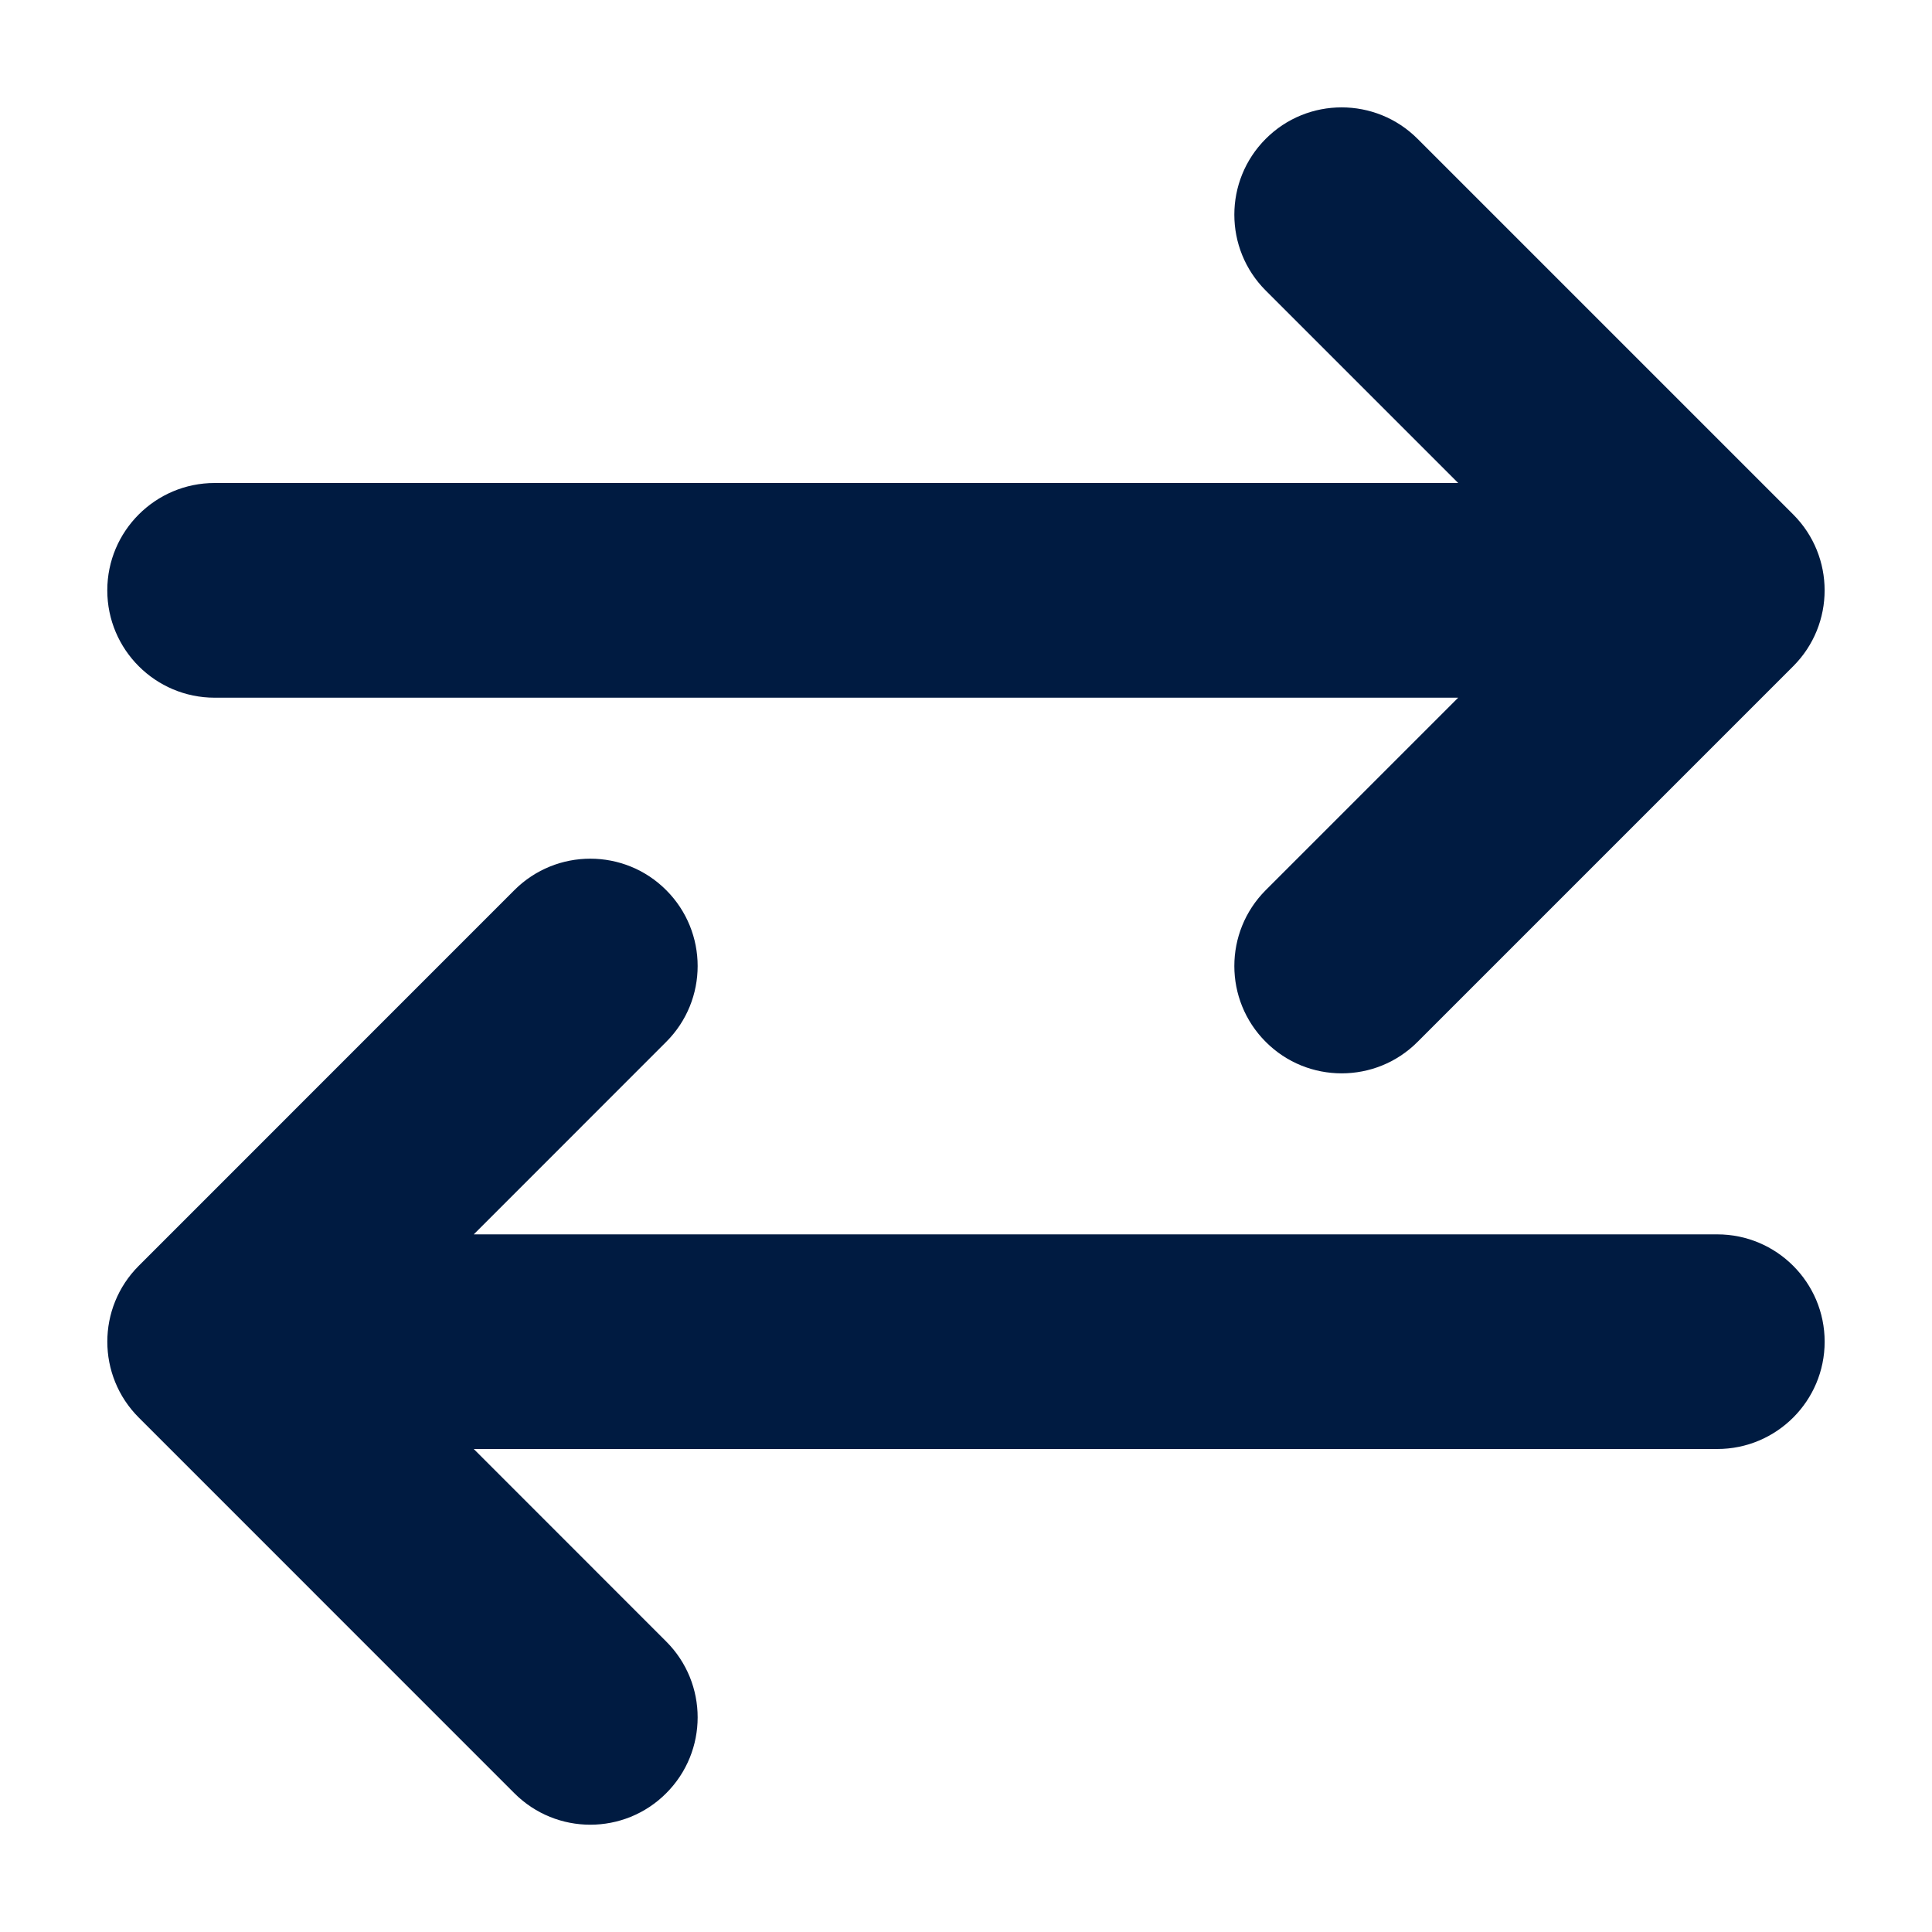
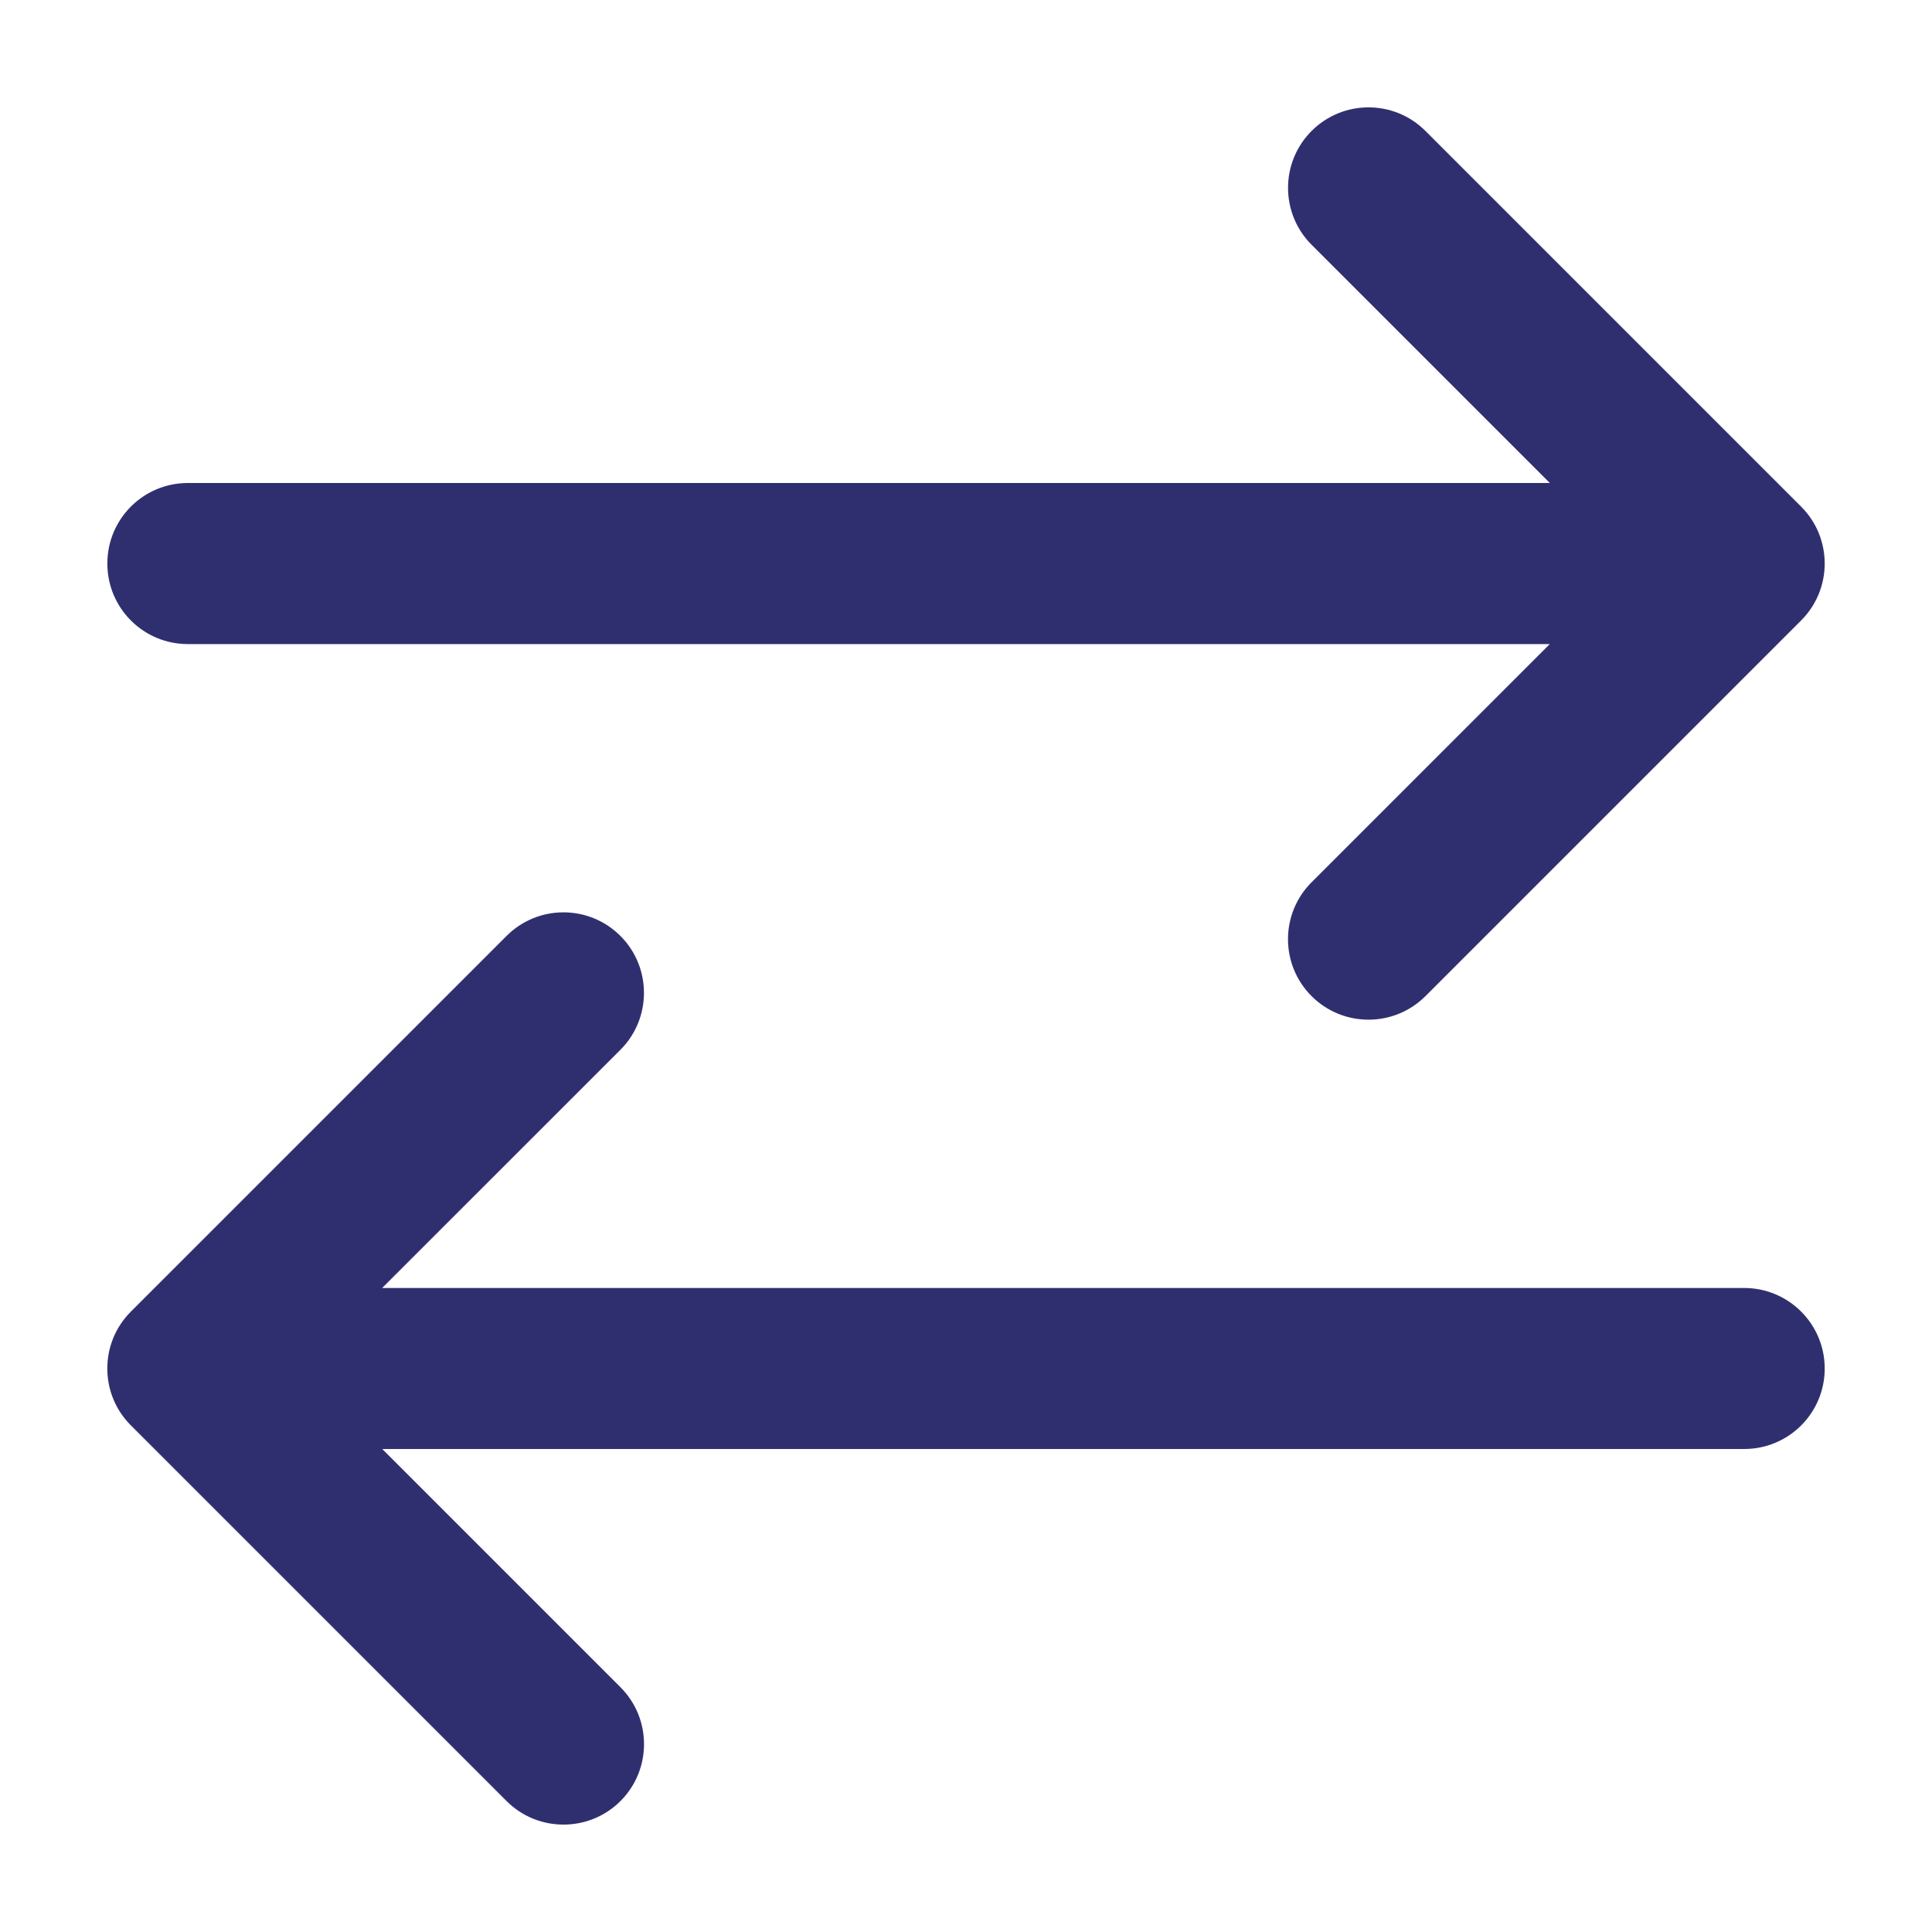
<svg xmlns="http://www.w3.org/2000/svg" width="32" height="32" viewBox="0 0 32 32" fill="none">
-   <path d="M1.777 9.778C1.777 8.797 2.574 8 3.555 8H24.152L20.965 4.813C20.271 4.119 20.271 2.993 20.965 2.299C21.658 1.605 22.785 1.605 23.479 2.299L29.701 8.521C30.395 9.215 30.395 10.341 29.701 11.035L23.479 17.257C23.132 17.605 22.677 17.778 22.222 17.778C21.767 17.778 21.312 17.605 20.965 17.257C20.271 16.563 20.271 15.438 20.965 14.743L24.152 11.556H3.555C2.574 11.556 1.777 10.759 1.777 9.778ZM28.444 20.445H7.847L11.034 17.257C11.729 16.563 11.729 15.438 11.034 14.743C10.341 14.049 9.214 14.049 8.52 14.743L2.298 20.966C1.604 21.66 1.604 22.785 2.298 23.479L8.52 29.702C8.867 30.049 9.322 30.223 9.777 30.223C10.232 30.223 10.688 30.049 11.034 29.702C11.729 29.007 11.729 27.882 11.034 27.188L7.847 24H28.444C29.425 24 30.222 23.204 30.222 22.223C30.222 21.241 29.425 20.445 28.444 20.445Z" fill="#001B41" />
+   <path d="M1.778 9.333C1.778 8.597 2.374 8 3.111 8H25.67L21.724 4.054C21.204 3.534 21.204 2.689 21.724 2.169C22.245 1.648 23.089 1.648 23.61 2.169L29.832 8.391C30.353 8.911 30.353 9.757 29.832 10.277L23.61 16.499C23.349 16.759 23.008 16.889 22.667 16.889C22.325 16.889 21.984 16.759 21.724 16.499C21.203 15.979 21.203 15.133 21.724 14.613L25.669 10.668H3.111C2.374 10.668 1.778 10.071 1.778 9.334V9.333ZM28.889 21.333H6.33L10.276 17.388C10.796 16.868 10.796 16.022 10.276 15.502C9.755 14.981 8.911 14.981 8.39 15.502L2.168 21.724C1.647 22.244 1.647 23.089 2.168 23.609L8.39 29.831C8.651 30.092 8.992 30.221 9.333 30.221C9.675 30.221 10.016 30.092 10.277 29.831C10.797 29.311 10.797 28.466 10.277 27.946L6.331 24H28.89C29.627 24 30.223 23.404 30.223 22.667C30.223 21.93 29.626 21.333 28.889 21.333Z" fill="#2F2F70" />
</svg>
